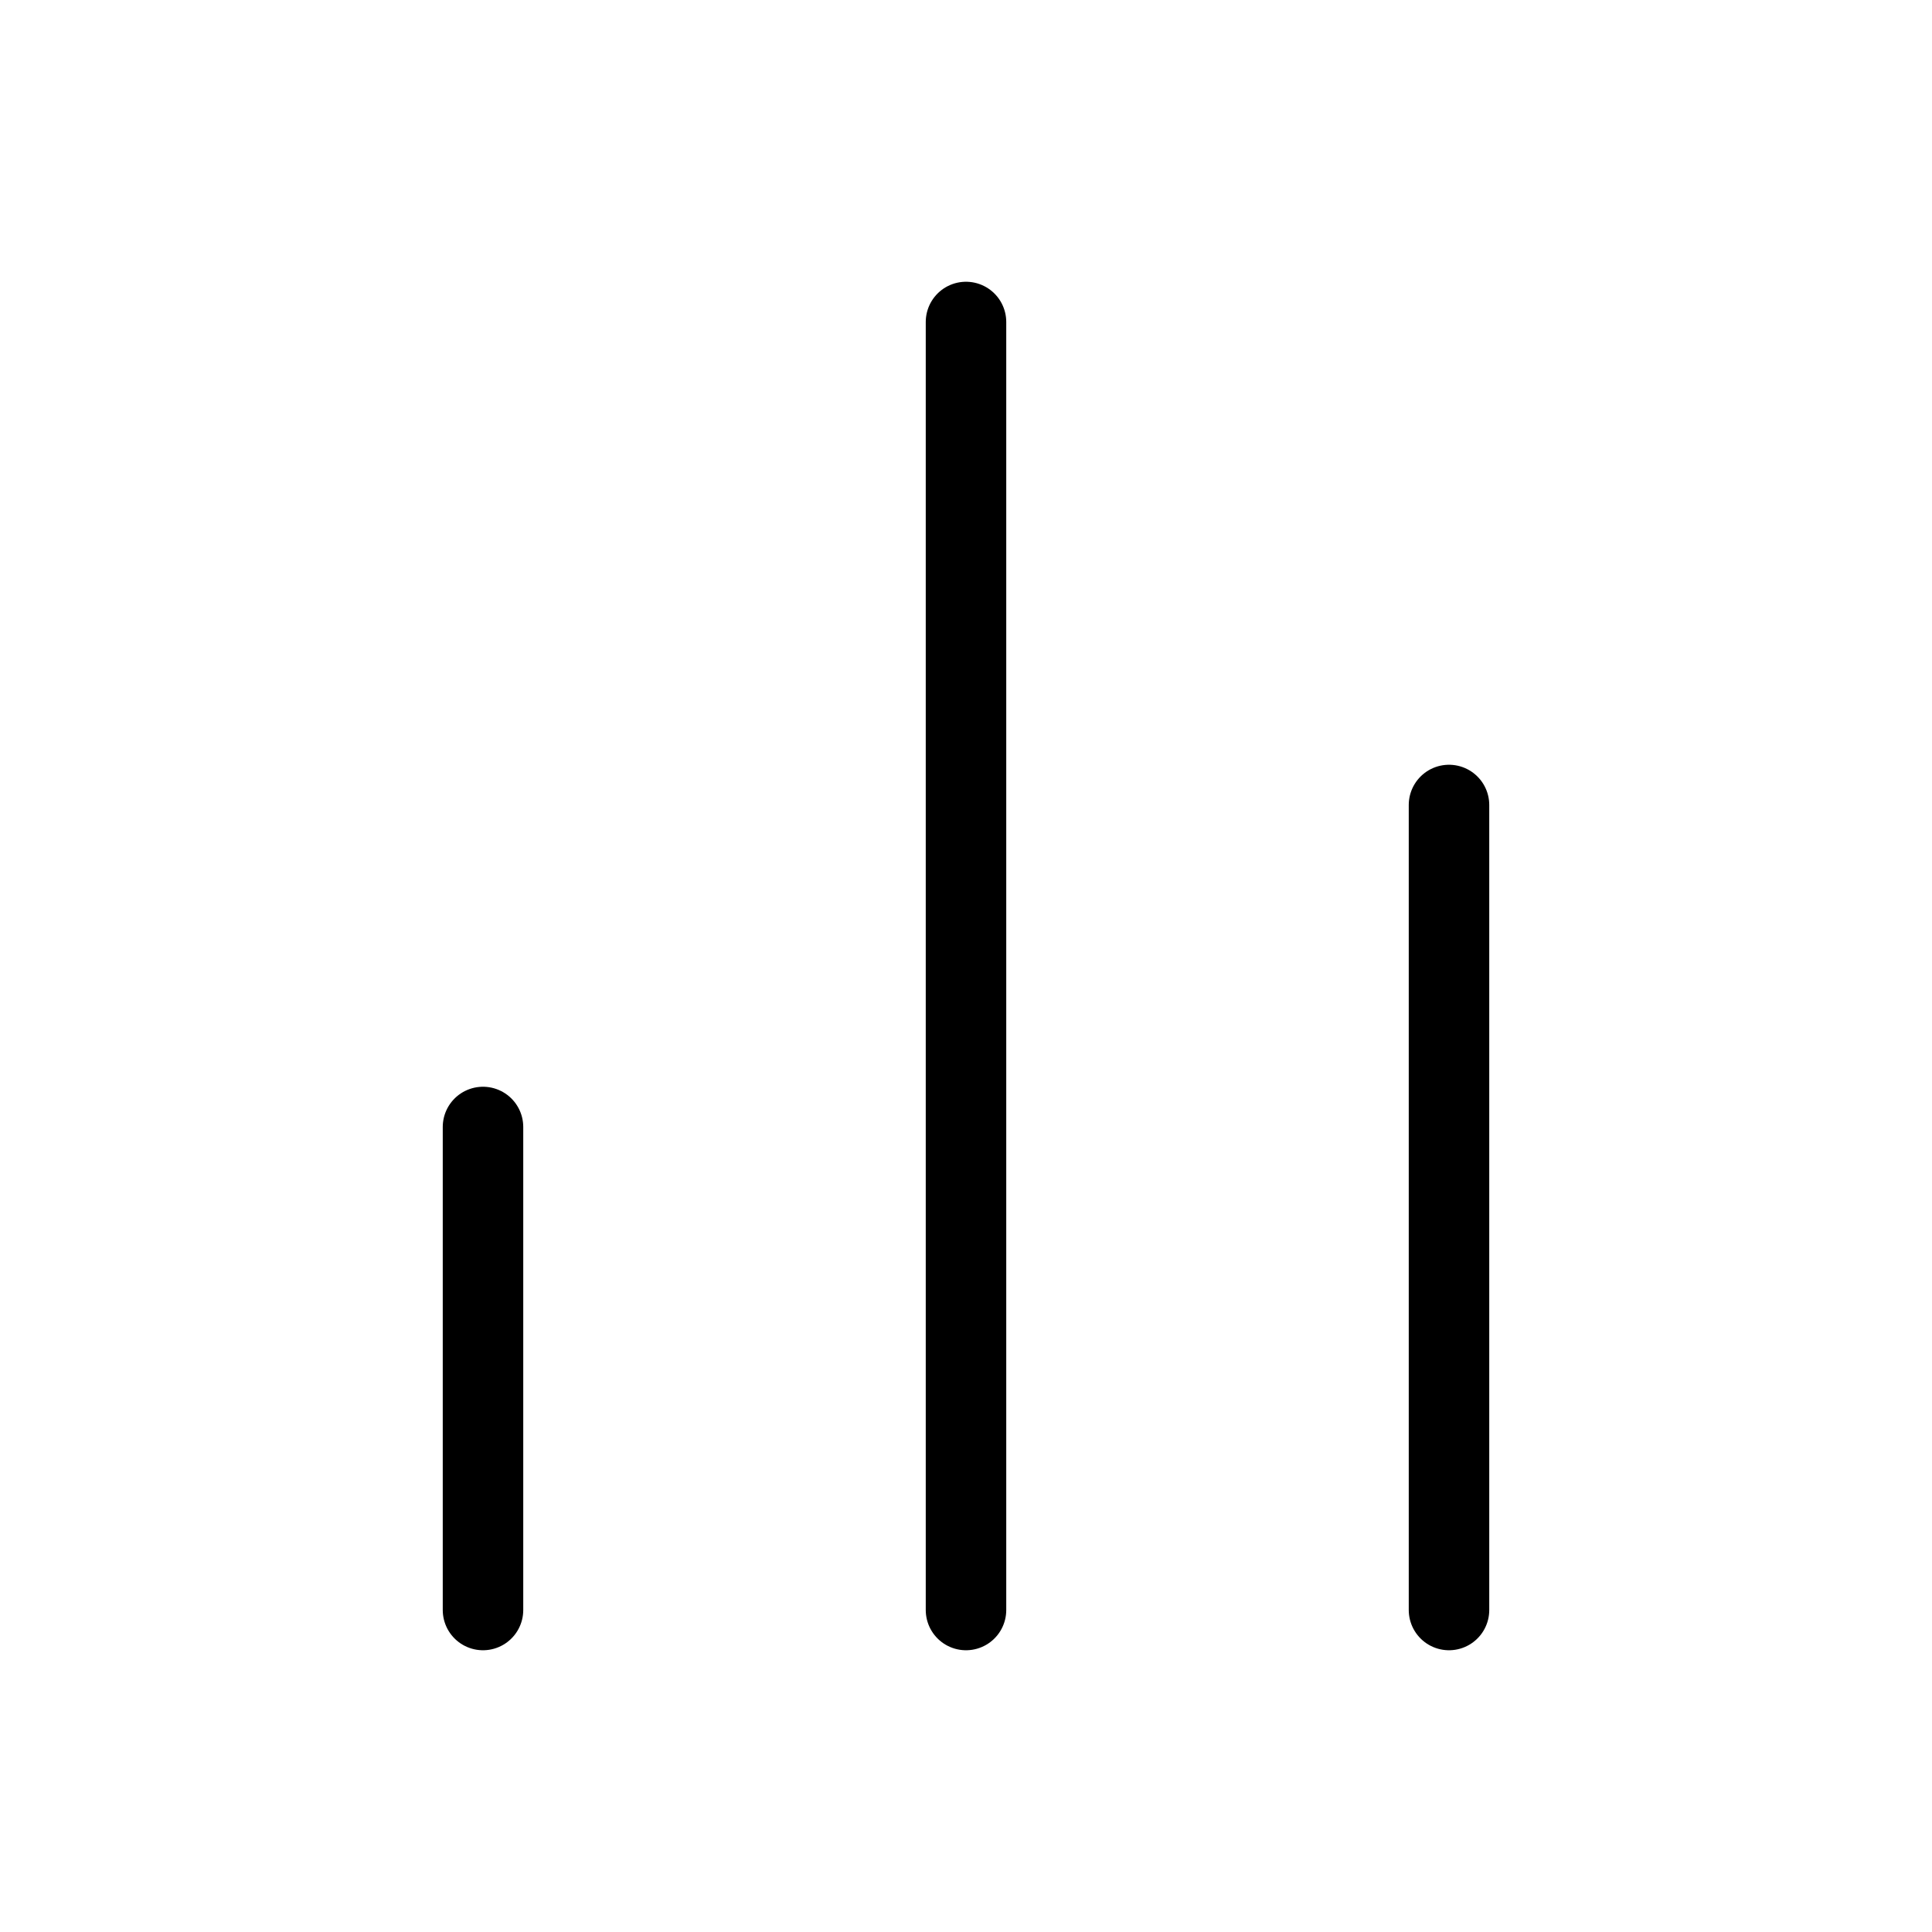
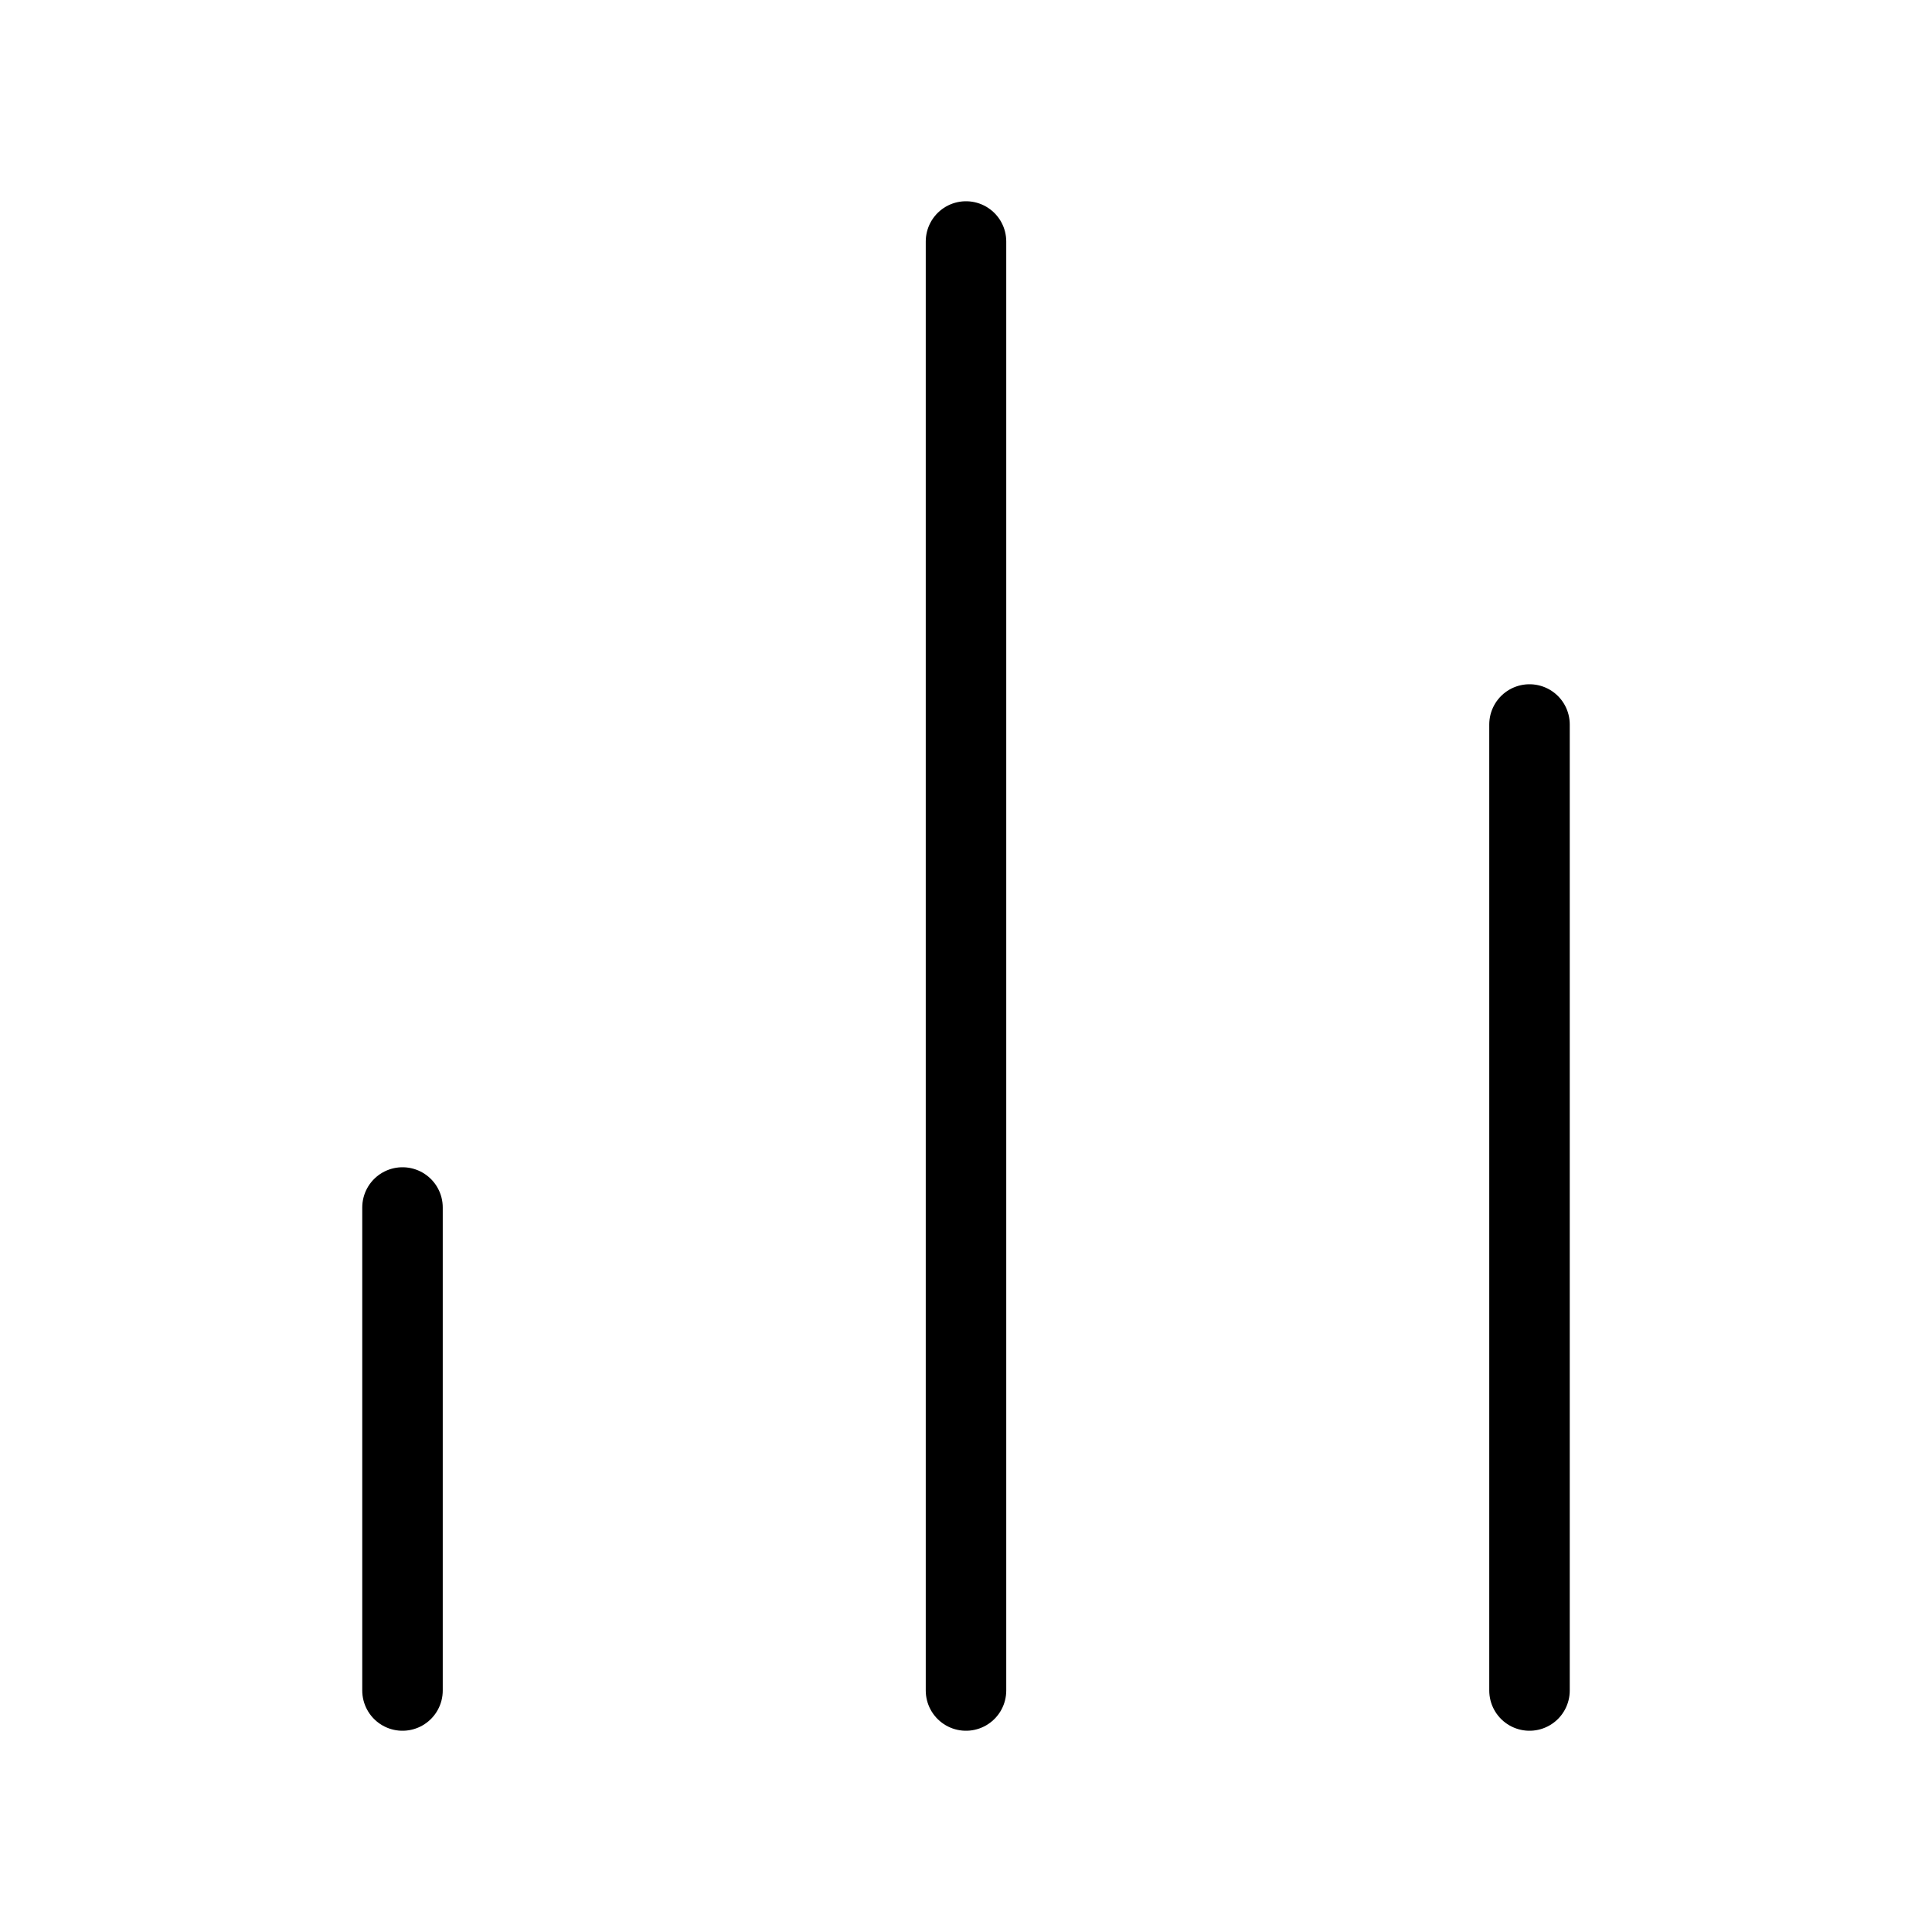
<svg xmlns="http://www.w3.org/2000/svg" width="24" height="24" viewBox="0 0 24 24" fill="none" stroke="currentColor" stroke-width="calc((100vw - 100vh) / 10)" stroke-linecap="round" stroke-linejoin="round">
-   <line vector-effect="non-scaling-stroke" x1="18" x2="18" y1="20" y2="10" />
-   <line vector-effect="non-scaling-stroke" x1="12" x2="12" y1="20" y2="4" />
-   <line vector-effect="non-scaling-stroke" x1="6" x2="6" y1="20" y2="14" />
+   <path vector-effect="non-scaling-stroke" d="M5 21v-6" />
+   <path vector-effect="non-scaling-stroke" d="M12 21V3" />
+   <path vector-effect="non-scaling-stroke" d="M19 21V9" />
</svg>
